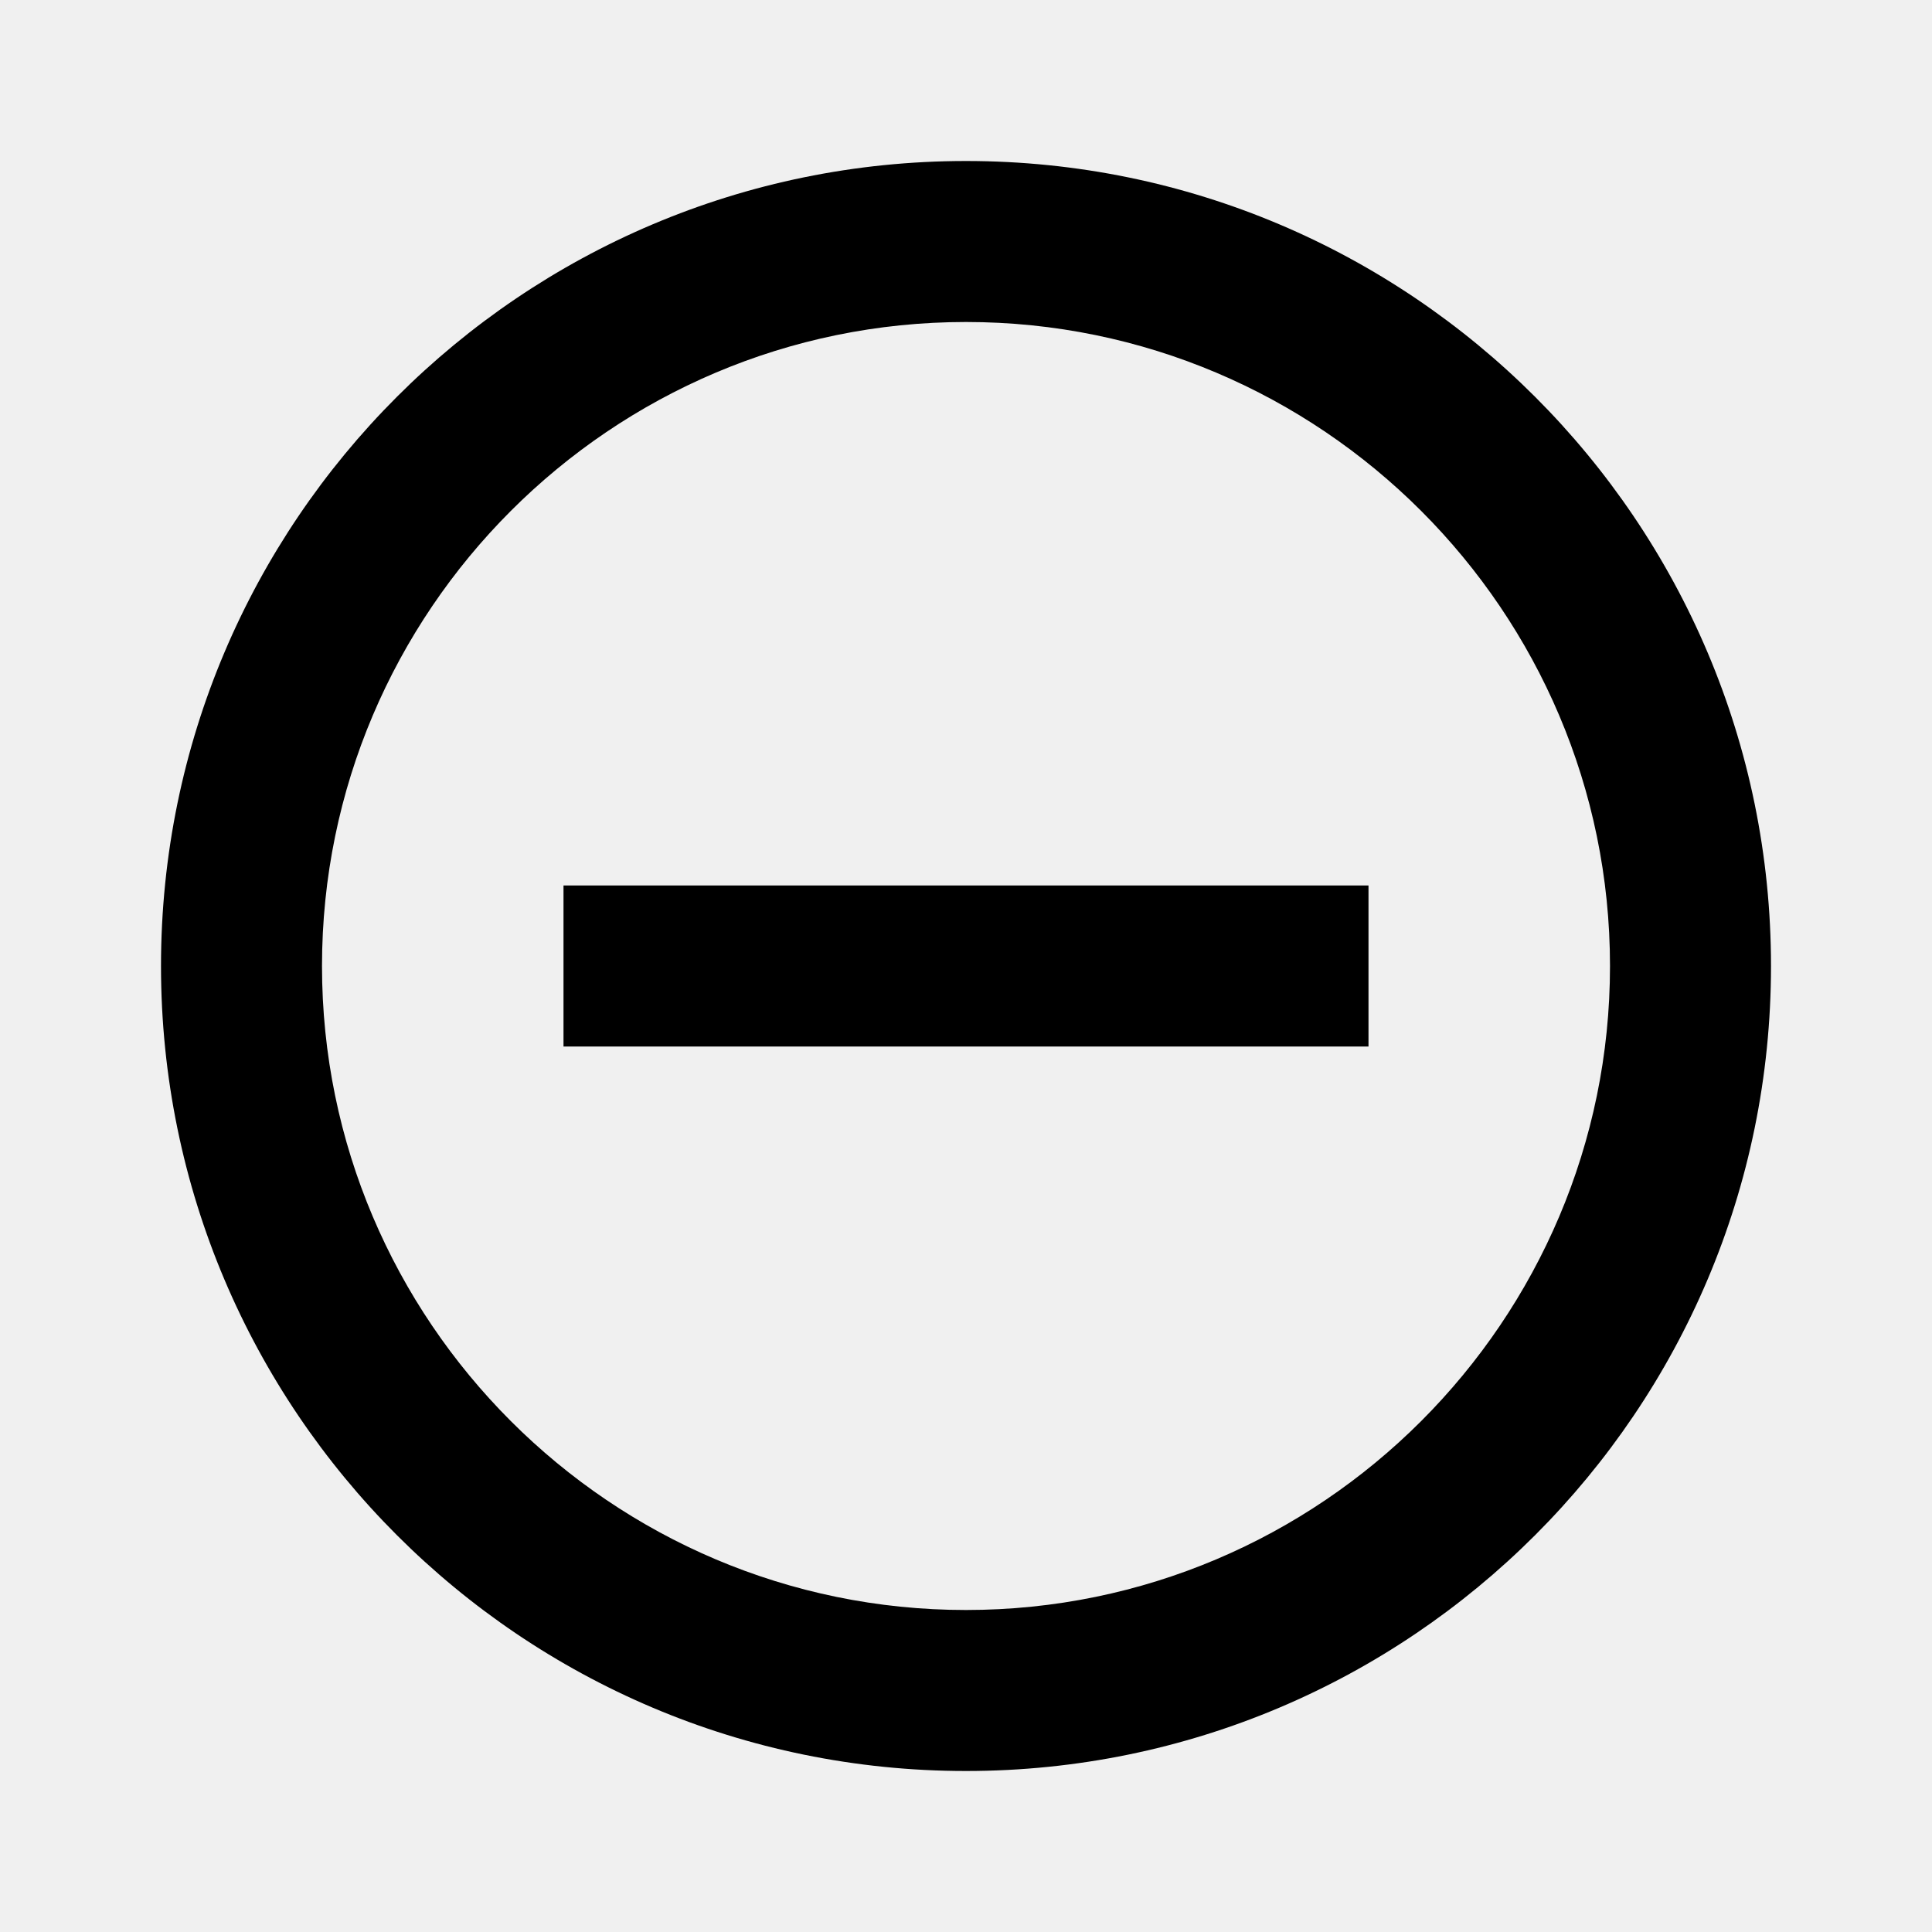
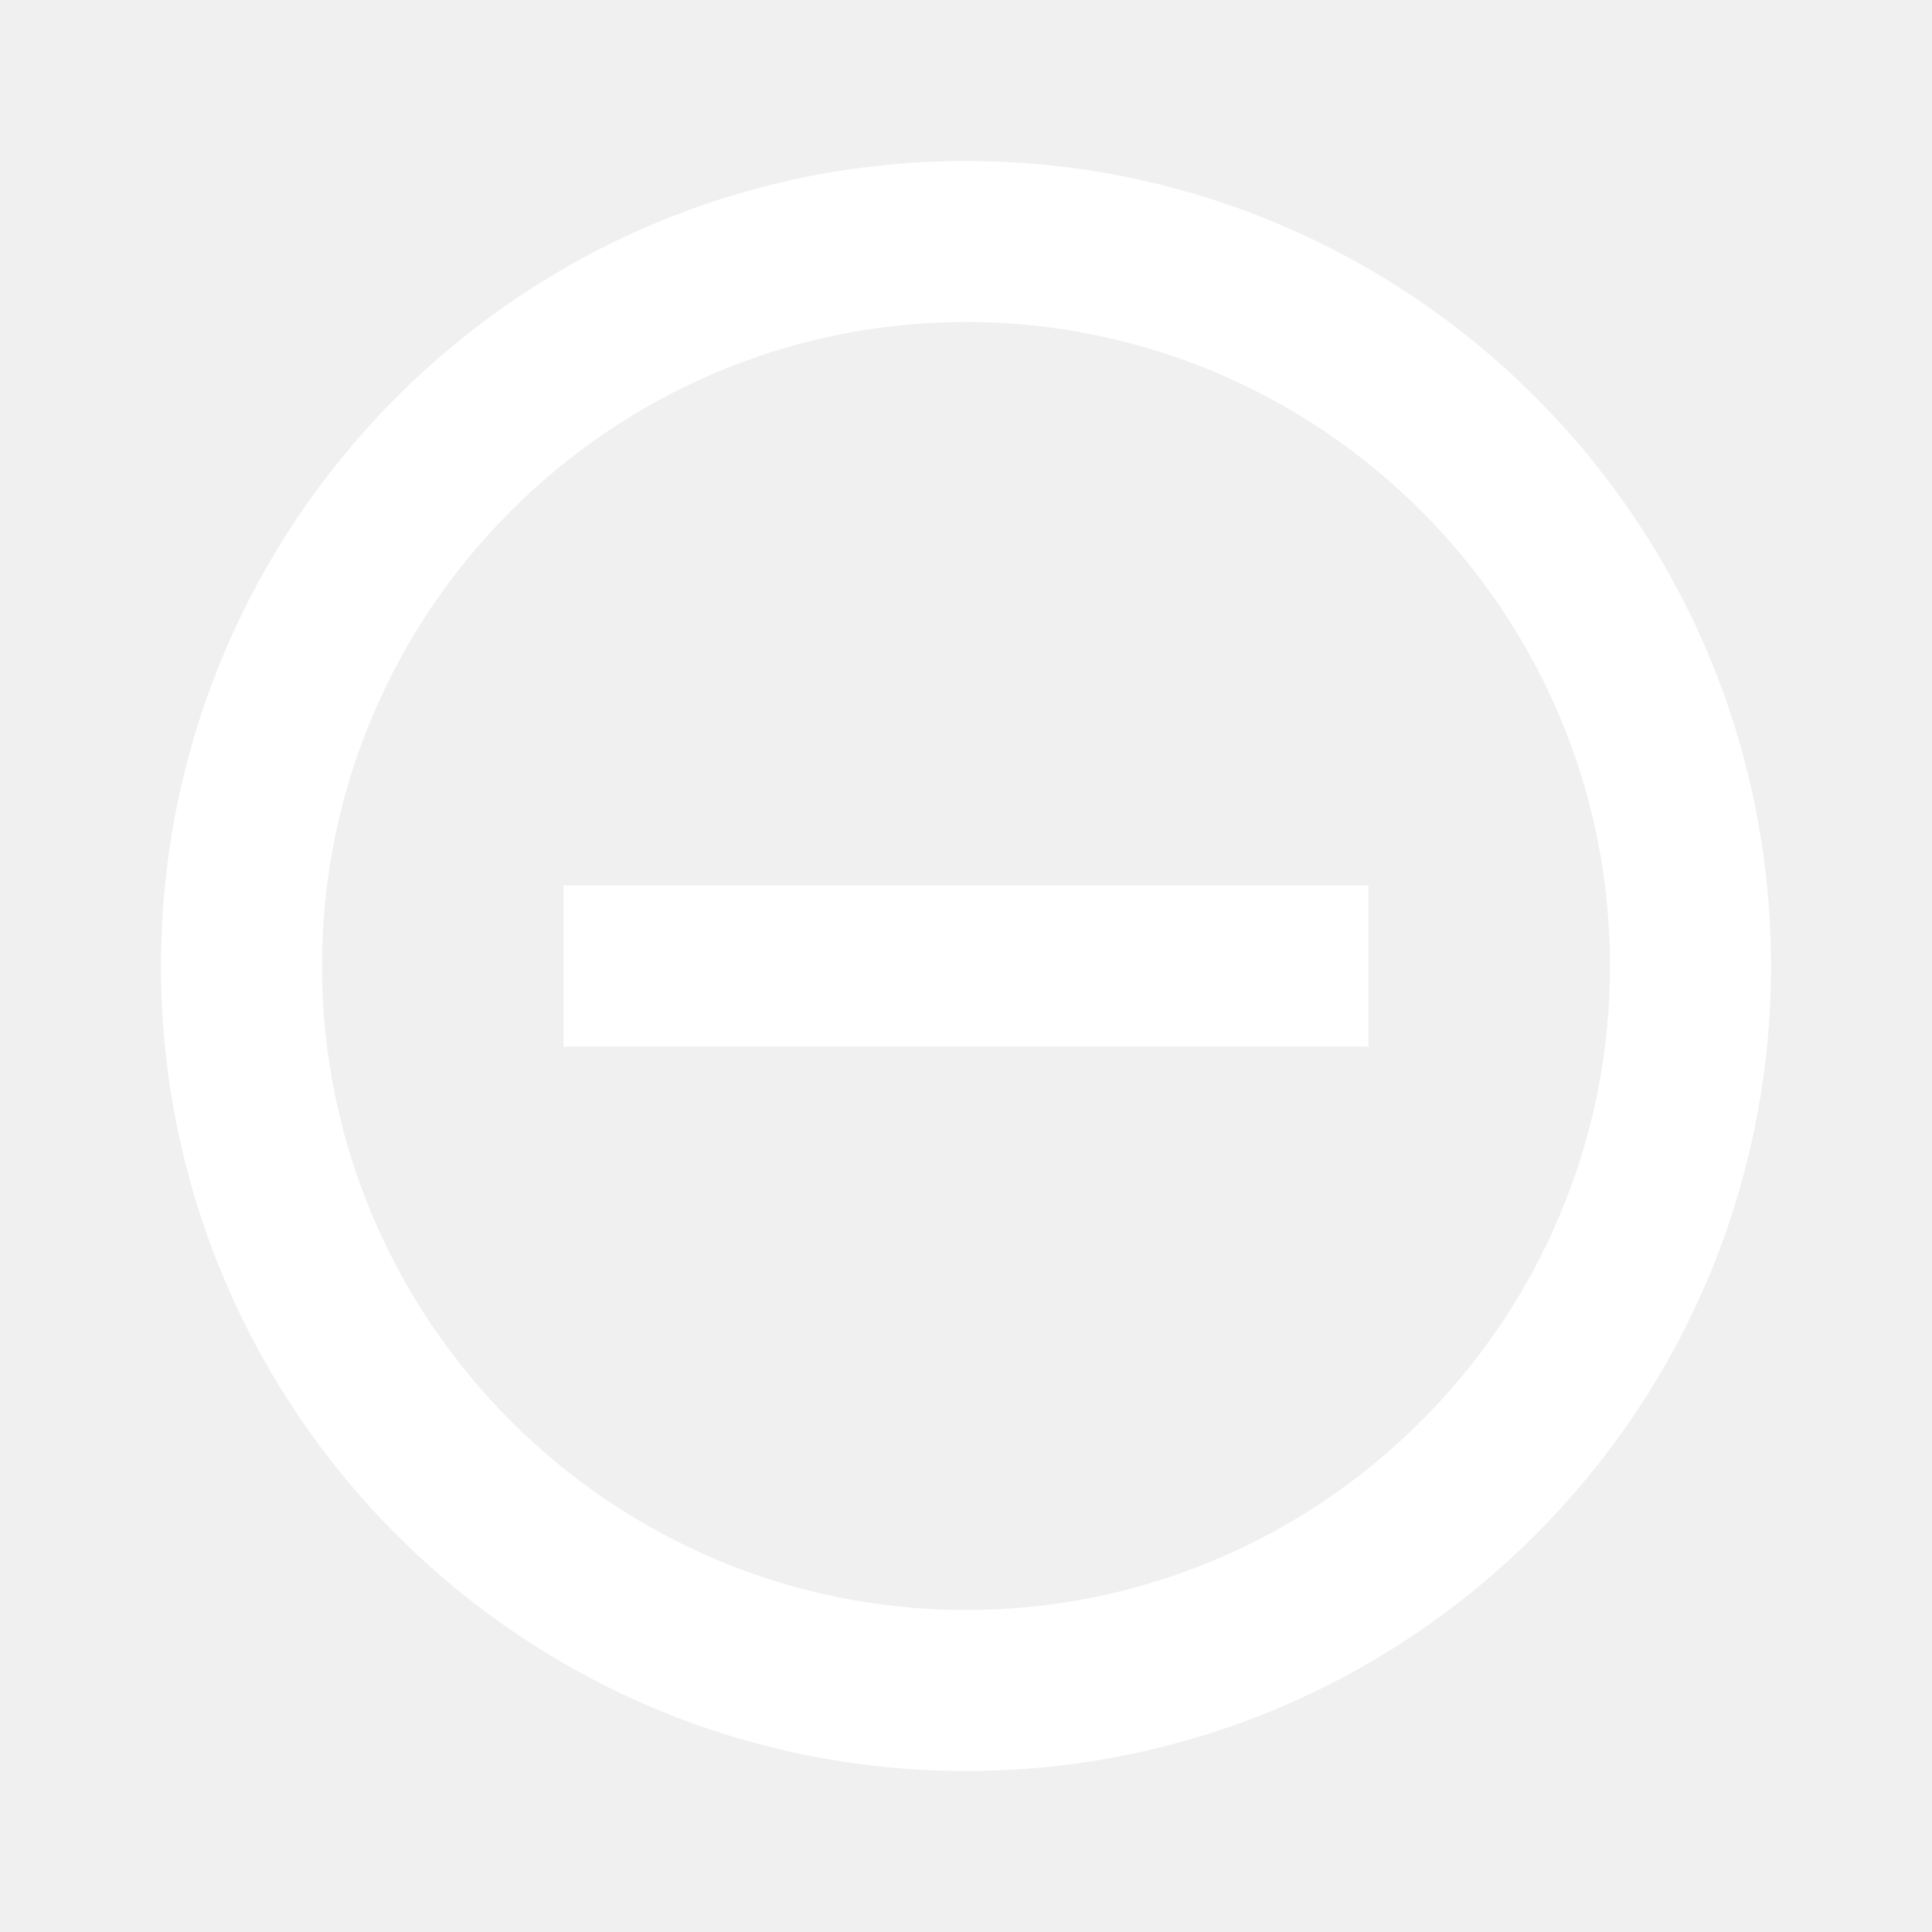
- <svg xmlns="http://www.w3.org/2000/svg" height="24" viewBox="0 0 24 24" width="24">
+ <svg xmlns="http://www.w3.org/2000/svg" height="24" viewBox="0 0 24 24" width="24" fill="white">
  <path d="M0 0h24v24H0z" fill="none" />
  <path d="M7 11v2h10v-2H7zm5-9C6.48 2 2 6.48 2 12s4.48 10 10 10 10-4.48 10-10S17.52 2 12 2zm0 18c-4.41 0-8-3.59-8-8s3.59-8 8-8 8 3.59 8 8-3.59 8-8 8z" />
</svg>
